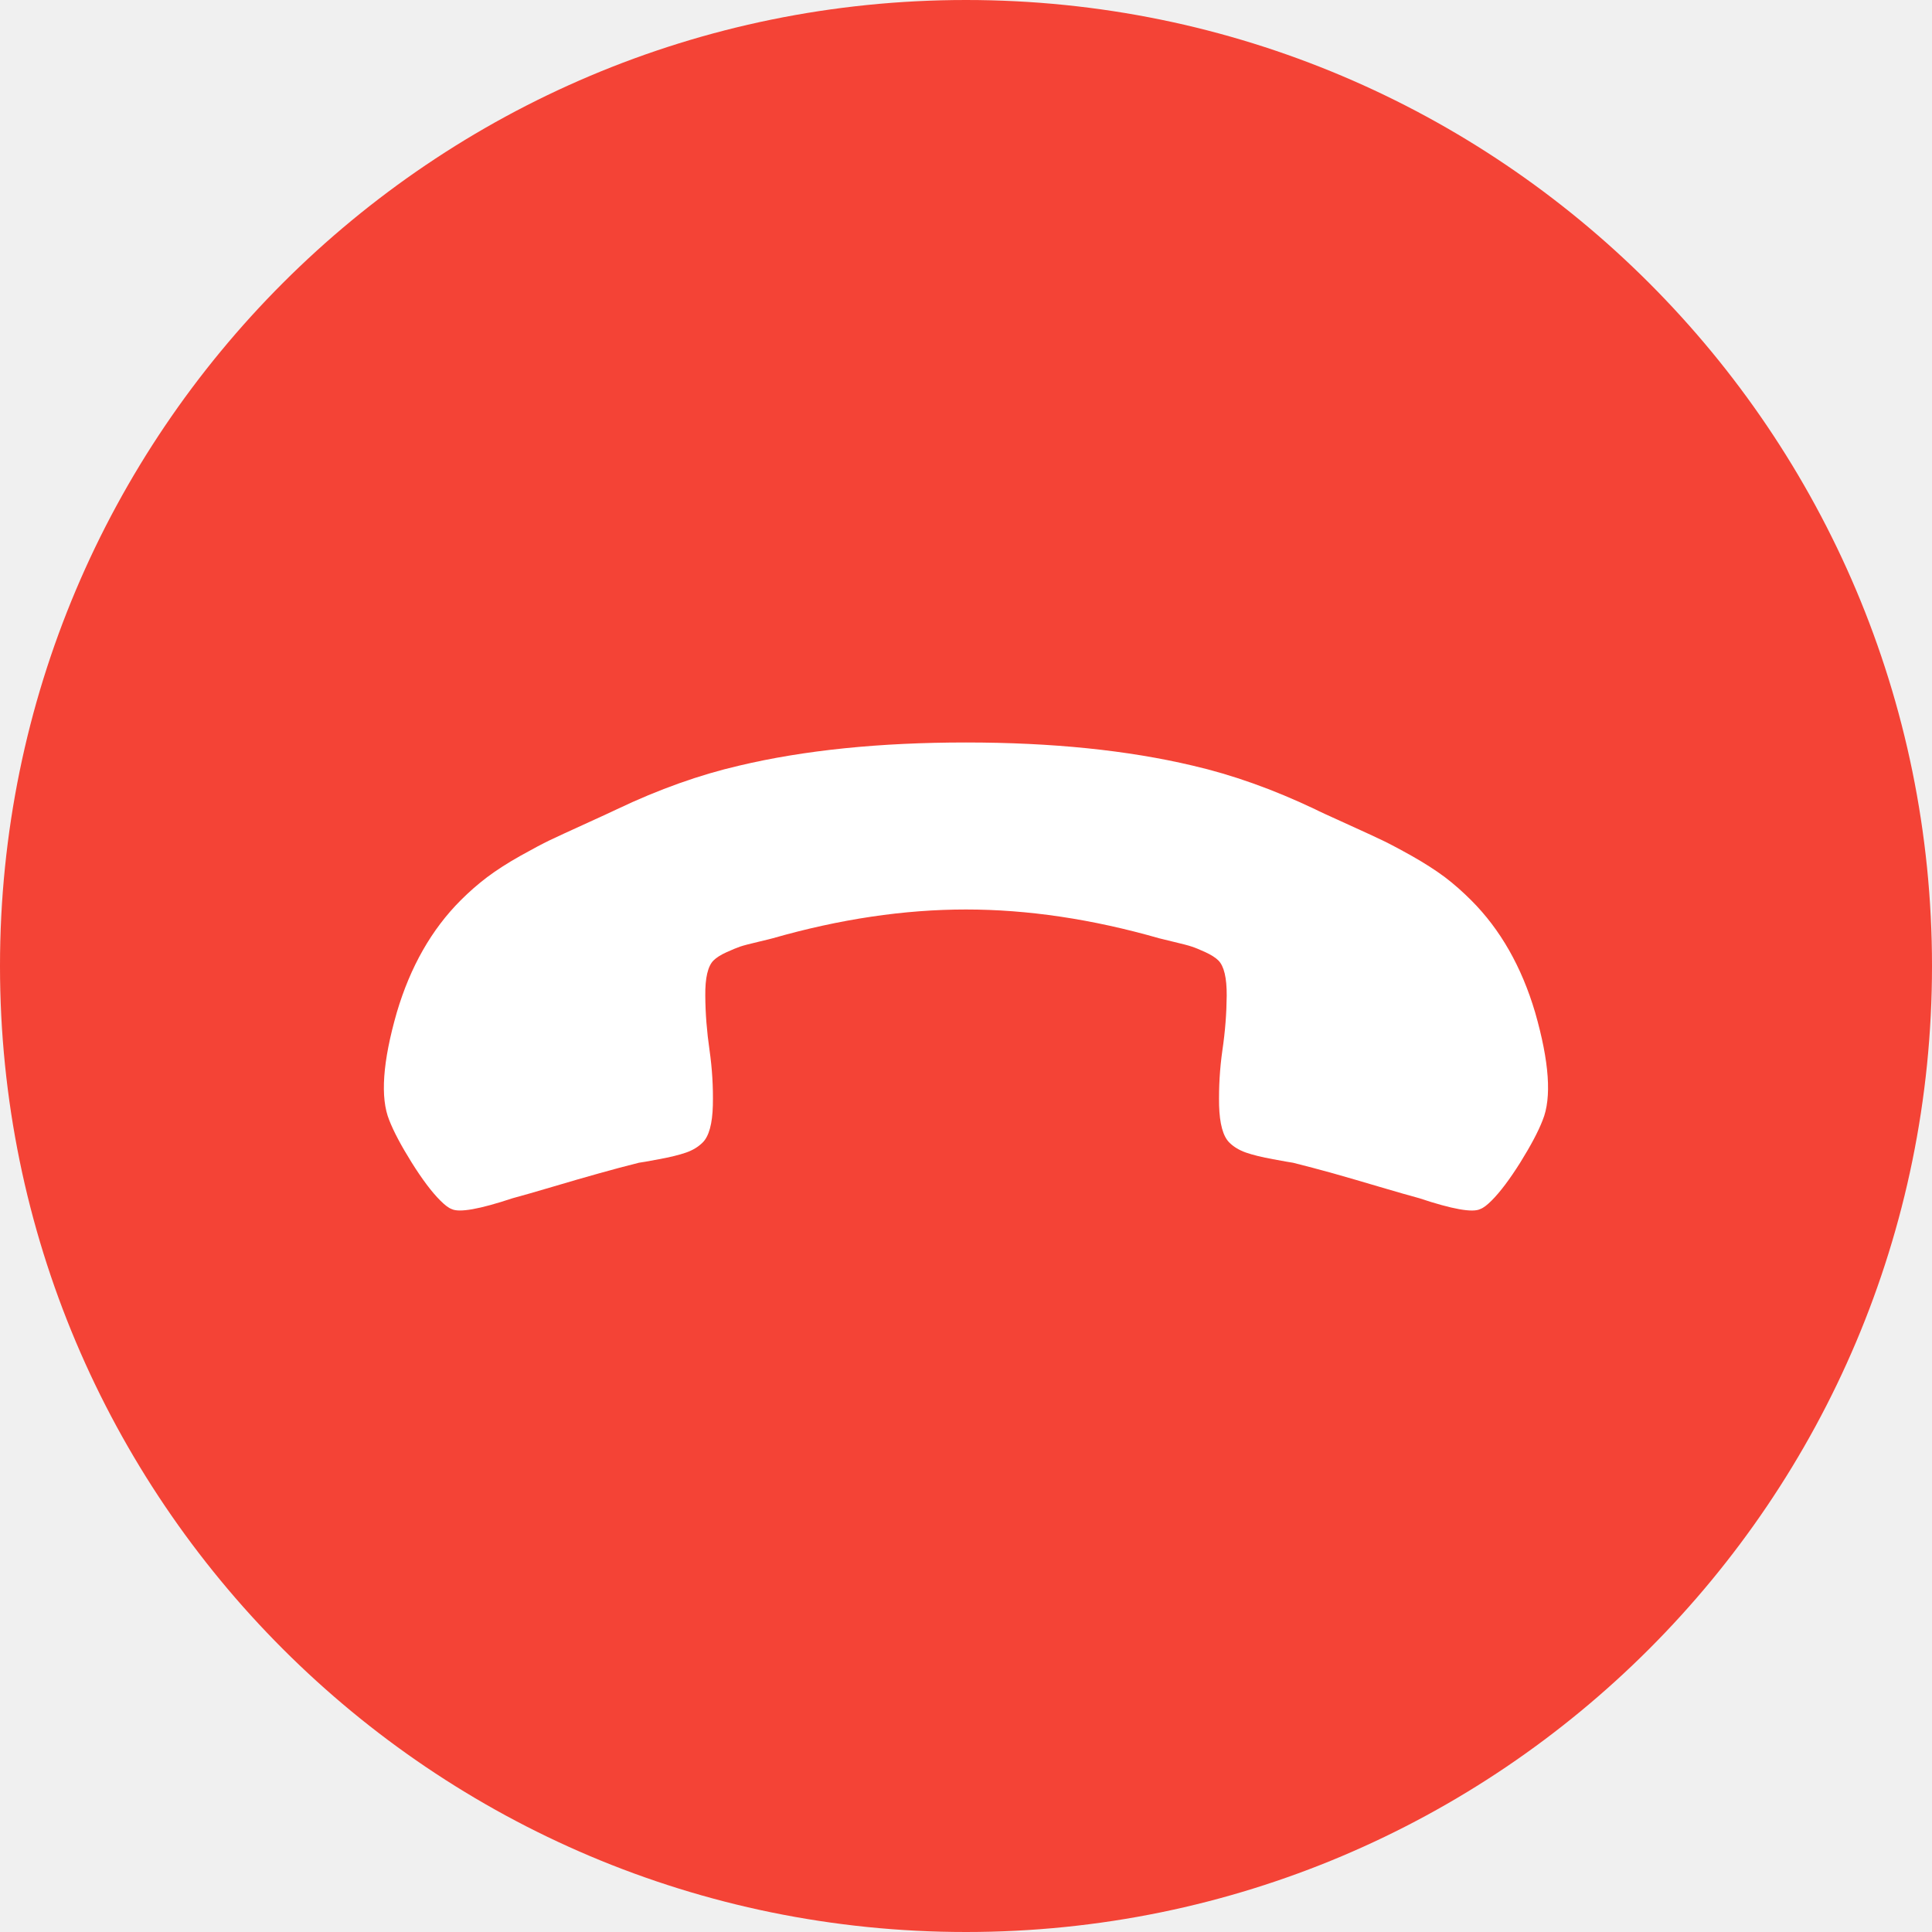
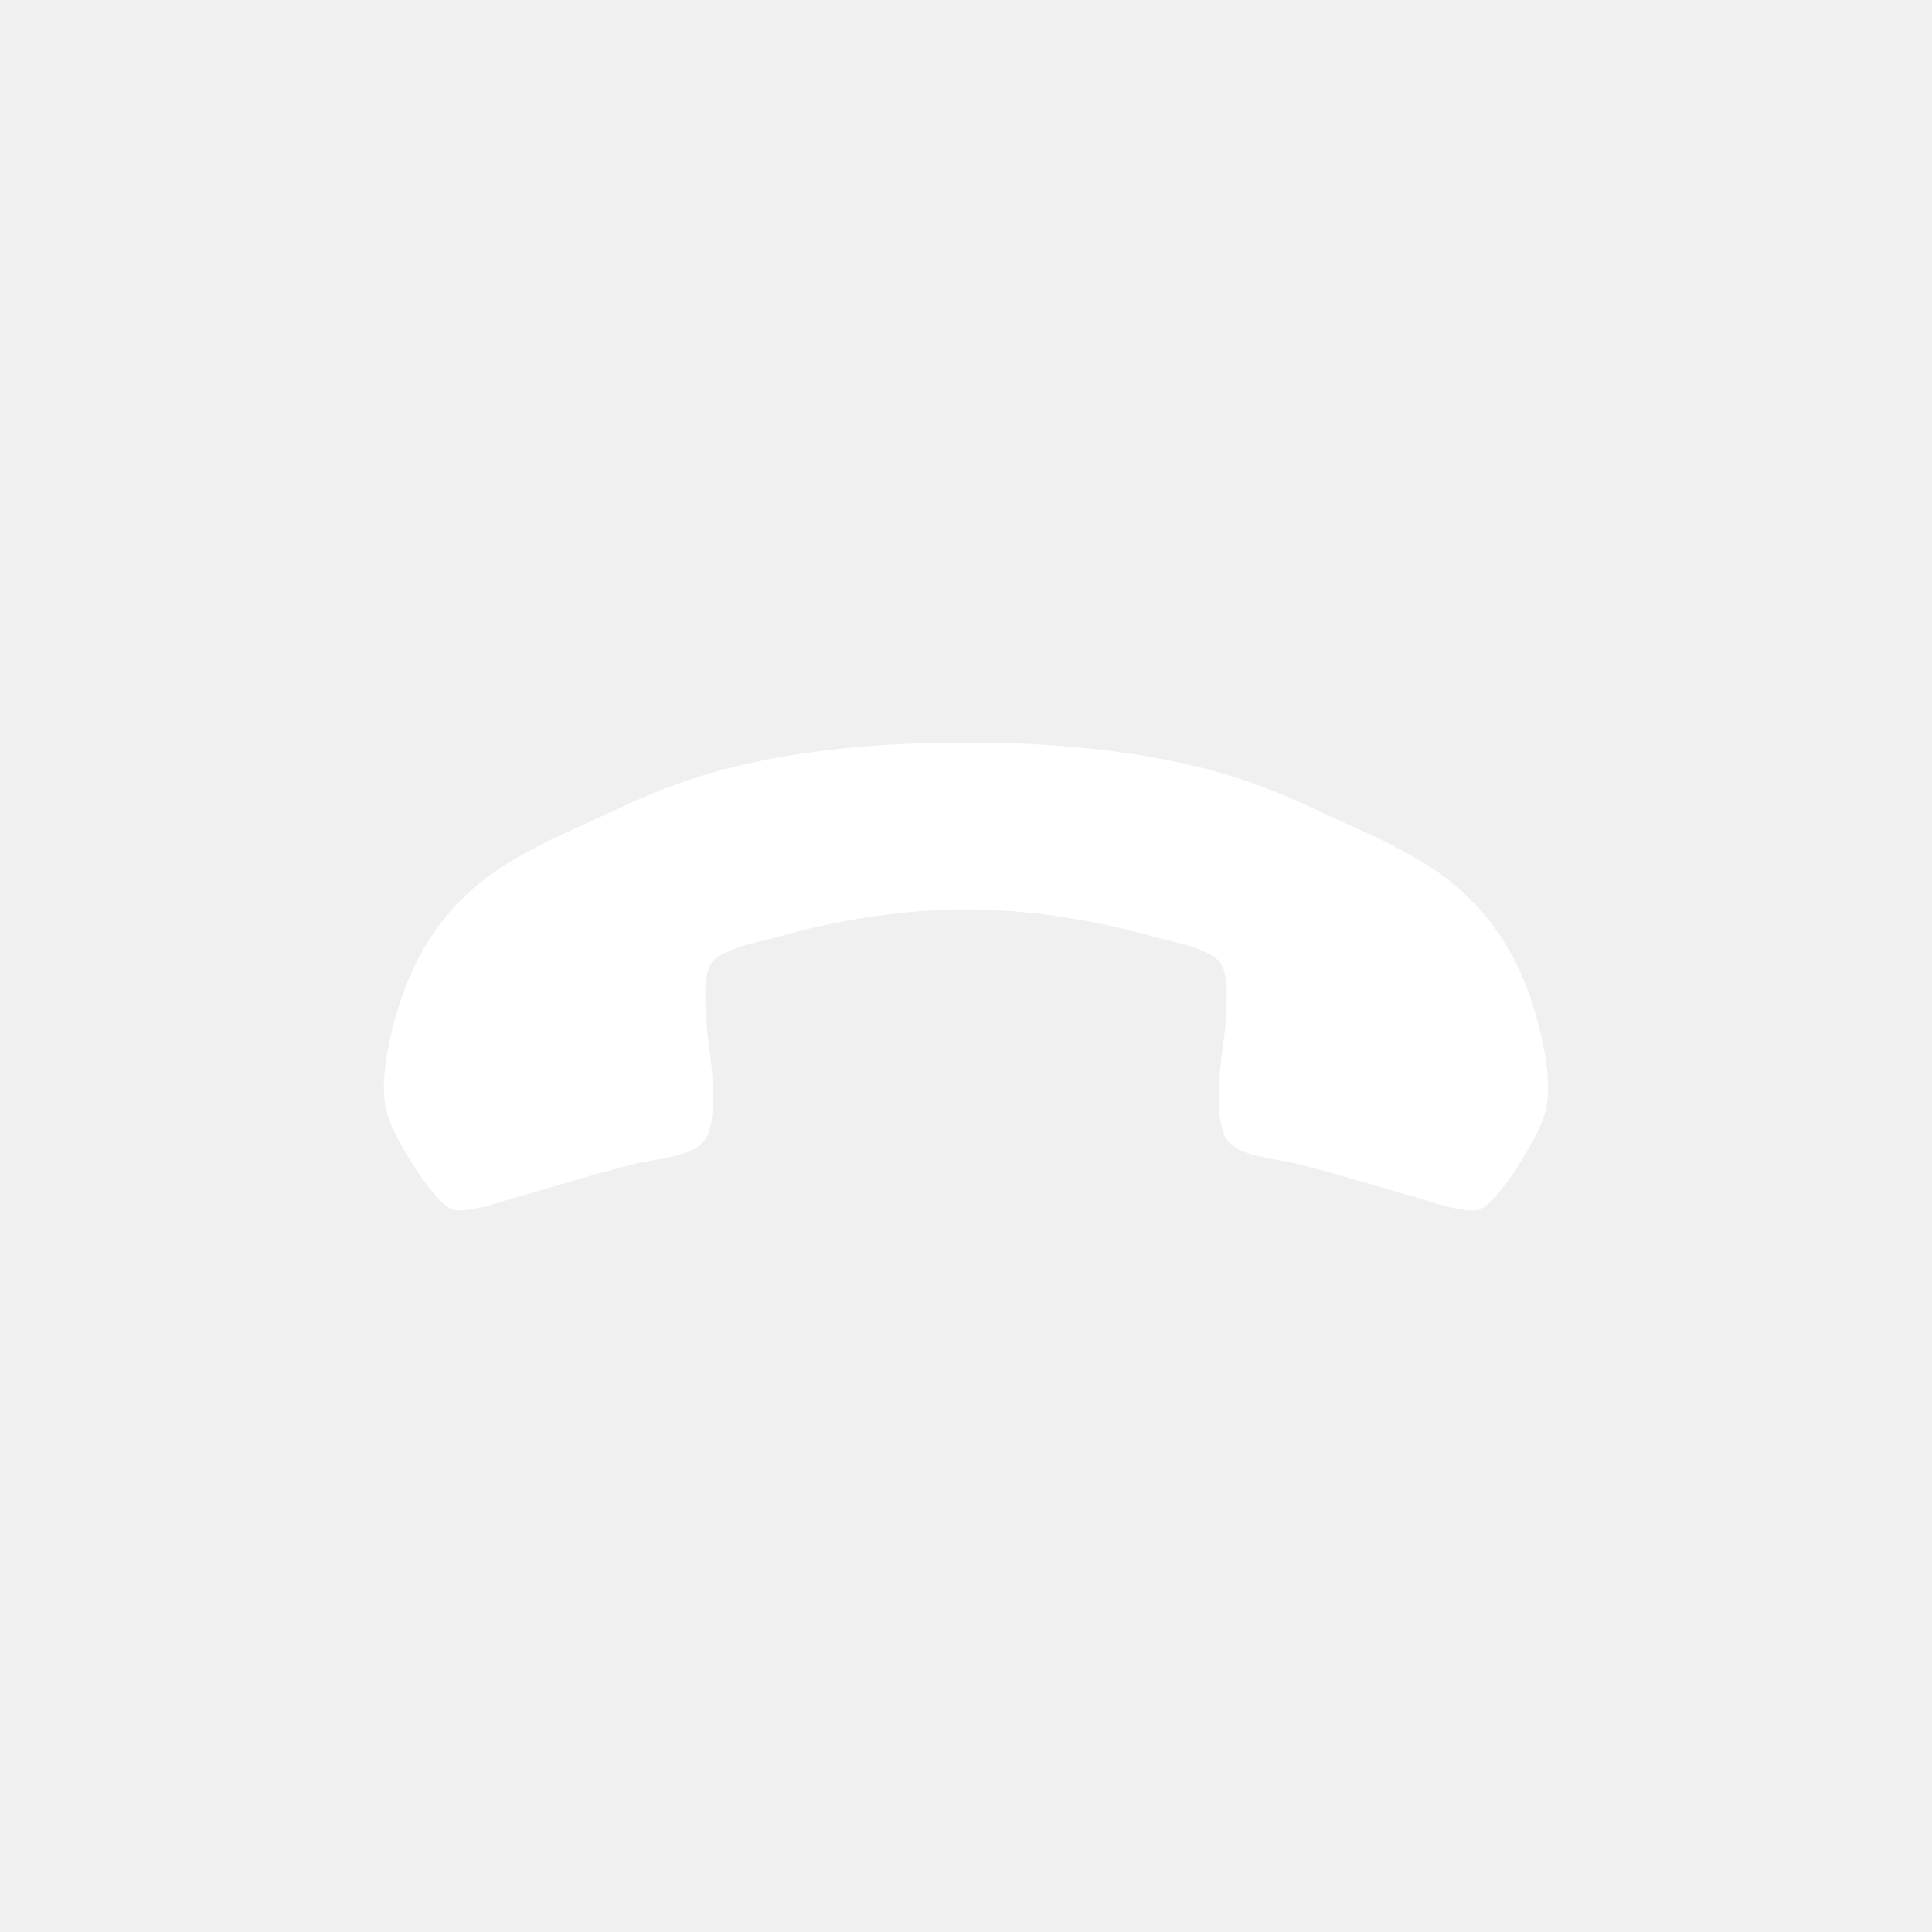
<svg xmlns="http://www.w3.org/2000/svg" version="1.1" id="Calque_1" x="0px" y="0px" width="36px" height="36px" viewBox="0 0 36 36" enable-background="new 0 0 36 36" xml:space="preserve">
-   <path fill="#F44336" d="M36,18c0,9.941-8.059,18-18,18l0,0C8.059,36,0,27.941,0,18l0,0C0,8.059,8.059,0,18,0l0,0  C27.941,0,36,8.059,36,18L36,18z" />
-   <g>
-     <path fill="#FFFFFF" d="M8.204,22.37c-0.158-0.157-0.336-0.394-0.533-0.708c-0.196-0.314-0.336-0.578-0.418-0.789   c-0.17-0.417-0.124-1.086,0.141-2.008c0.252-0.852,0.649-1.547,1.189-2.088c0.159-0.159,0.323-0.303,0.494-0.432   c0.17-0.128,0.376-0.261,0.616-0.396c0.241-0.135,0.423-0.231,0.546-0.29s0.346-0.162,0.669-0.309   c0.323-0.147,0.52-0.238,0.59-0.272c0.781-0.372,1.54-0.641,2.273-0.811c1.215-0.289,2.625-0.432,4.229-0.432   c1.603,0,3.013,0.144,4.227,0.432c0.734,0.17,1.492,0.439,2.273,0.81c0.07,0.037,0.268,0.127,0.59,0.273   c0.323,0.146,0.546,0.25,0.67,0.309c0.123,0.059,0.306,0.155,0.547,0.29c0.239,0.135,0.445,0.268,0.617,0.396   c0.17,0.129,0.333,0.274,0.491,0.432c0.541,0.541,0.938,1.236,1.19,2.088c0.264,0.922,0.311,1.591,0.14,2.008   c-0.081,0.211-0.222,0.475-0.417,0.789c-0.197,0.313-0.375,0.55-0.533,0.708c-0.083,0.083-0.152,0.137-0.213,0.159   c-0.14,0.071-0.519,0.004-1.136-0.202c-0.176-0.048-0.423-0.118-0.74-0.212c-0.315-0.093-0.604-0.178-0.867-0.252   c-0.262-0.072-0.51-0.139-0.745-0.197c-0.04-0.005-0.165-0.027-0.374-0.066c-0.209-0.038-0.375-0.079-0.502-0.123   c-0.125-0.044-0.23-0.106-0.312-0.188c-0.117-0.117-0.18-0.349-0.19-0.691c-0.007-0.345,0.013-0.688,0.062-1.031   c0.051-0.345,0.077-0.681,0.08-1.013c0.002-0.333-0.05-0.552-0.155-0.657c-0.052-0.052-0.133-0.104-0.241-0.154   c-0.109-0.05-0.194-0.085-0.257-0.105c-0.061-0.021-0.173-0.05-0.334-0.088s-0.251-0.061-0.27-0.066   c-1.249-0.358-2.451-0.537-3.601-0.537c-1.152,0-2.353,0.179-3.604,0.537c-0.017,0.006-0.107,0.027-0.268,0.066   c-0.162,0.038-0.273,0.067-0.335,0.088c-0.062,0.021-0.146,0.056-0.255,0.105s-0.189,0.101-0.243,0.154   c-0.105,0.105-0.157,0.325-0.153,0.657c0.002,0.332,0.029,0.669,0.079,1.013c0.049,0.344,0.07,0.687,0.062,1.031   c-0.009,0.342-0.072,0.573-0.189,0.69c-0.083,0.083-0.187,0.146-0.312,0.189c-0.127,0.044-0.294,0.085-0.502,0.123   c-0.208,0.039-0.333,0.062-0.375,0.066c-0.234,0.059-0.483,0.124-0.744,0.198c-0.262,0.073-0.551,0.157-0.868,0.251   c-0.316,0.094-0.563,0.164-0.74,0.212c-0.617,0.205-0.995,0.272-1.137,0.202C8.356,22.507,8.287,22.453,8.204,22.37z" />
+   <defs id="defs7516" />
+   <g id="g7510">
+     <path fill="#FFFFFF" d="M8.204,22.37c-0.158-0.157-0.336-0.394-0.533-0.708c-0.196-0.314-0.336-0.578-0.418-0.789   c-0.17-0.417-0.124-1.086,0.141-2.008c0.252-0.852,0.649-1.547,1.189-2.088c0.159-0.159,0.323-0.303,0.494-0.432   c0.17-0.128,0.376-0.261,0.616-0.396c0.241-0.135,0.423-0.231,0.546-0.29s0.346-0.162,0.669-0.309   c0.323-0.147,0.52-0.238,0.59-0.272c0.781-0.372,1.54-0.641,2.273-0.811c1.215-0.289,2.625-0.432,4.229-0.432   c1.603,0,3.013,0.144,4.227,0.432c0.734,0.17,1.492,0.439,2.273,0.81c0.07,0.037,0.268,0.127,0.59,0.273   c0.323,0.146,0.546,0.25,0.67,0.309c0.123,0.059,0.306,0.155,0.547,0.29c0.239,0.135,0.445,0.268,0.617,0.396   c0.17,0.129,0.333,0.274,0.491,0.432c0.541,0.541,0.938,1.236,1.19,2.088c0.264,0.922,0.311,1.591,0.14,2.008   c-0.081,0.211-0.222,0.475-0.417,0.789c-0.197,0.313-0.375,0.55-0.533,0.708c-0.083,0.083-0.152,0.137-0.213,0.159   c-0.14,0.071-0.519,0.004-1.136-0.202c-0.176-0.048-0.423-0.118-0.74-0.212c-0.315-0.093-0.604-0.178-0.867-0.252   c-0.262-0.072-0.51-0.139-0.745-0.197c-0.04-0.005-0.165-0.027-0.374-0.066c-0.209-0.038-0.375-0.079-0.502-0.123   c-0.125-0.044-0.23-0.106-0.312-0.188c-0.117-0.117-0.18-0.349-0.19-0.691c-0.007-0.345,0.013-0.688,0.062-1.031   c0.051-0.345,0.077-0.681,0.08-1.013c0.002-0.333-0.05-0.552-0.155-0.657c-0.052-0.052-0.133-0.104-0.241-0.154   c-0.109-0.05-0.194-0.085-0.257-0.105c-0.061-0.021-0.173-0.05-0.334-0.088s-0.251-0.061-0.27-0.066   c-1.249-0.358-2.451-0.537-3.601-0.537c-1.152,0-2.353,0.179-3.604,0.537c-0.017,0.006-0.107,0.027-0.268,0.066   c-0.162,0.038-0.273,0.067-0.335,0.088c-0.062,0.021-0.146,0.056-0.255,0.105s-0.189,0.101-0.243,0.154   c-0.105,0.105-0.157,0.325-0.153,0.657c0.002,0.332,0.029,0.669,0.079,1.013c0.049,0.344,0.07,0.687,0.062,1.031   c-0.009,0.342-0.072,0.573-0.189,0.69c-0.083,0.083-0.187,0.146-0.312,0.189c-0.127,0.044-0.294,0.085-0.502,0.123   c-0.208,0.039-0.333,0.062-0.375,0.066c-0.234,0.059-0.483,0.124-0.744,0.198c-0.262,0.073-0.551,0.157-0.868,0.251   c-0.316,0.094-0.563,0.164-0.74,0.212c-0.617,0.205-0.995,0.272-1.137,0.202C8.356,22.507,8.287,22.453,8.204,22.37z" id="path7512" />
  </g>
</svg>
